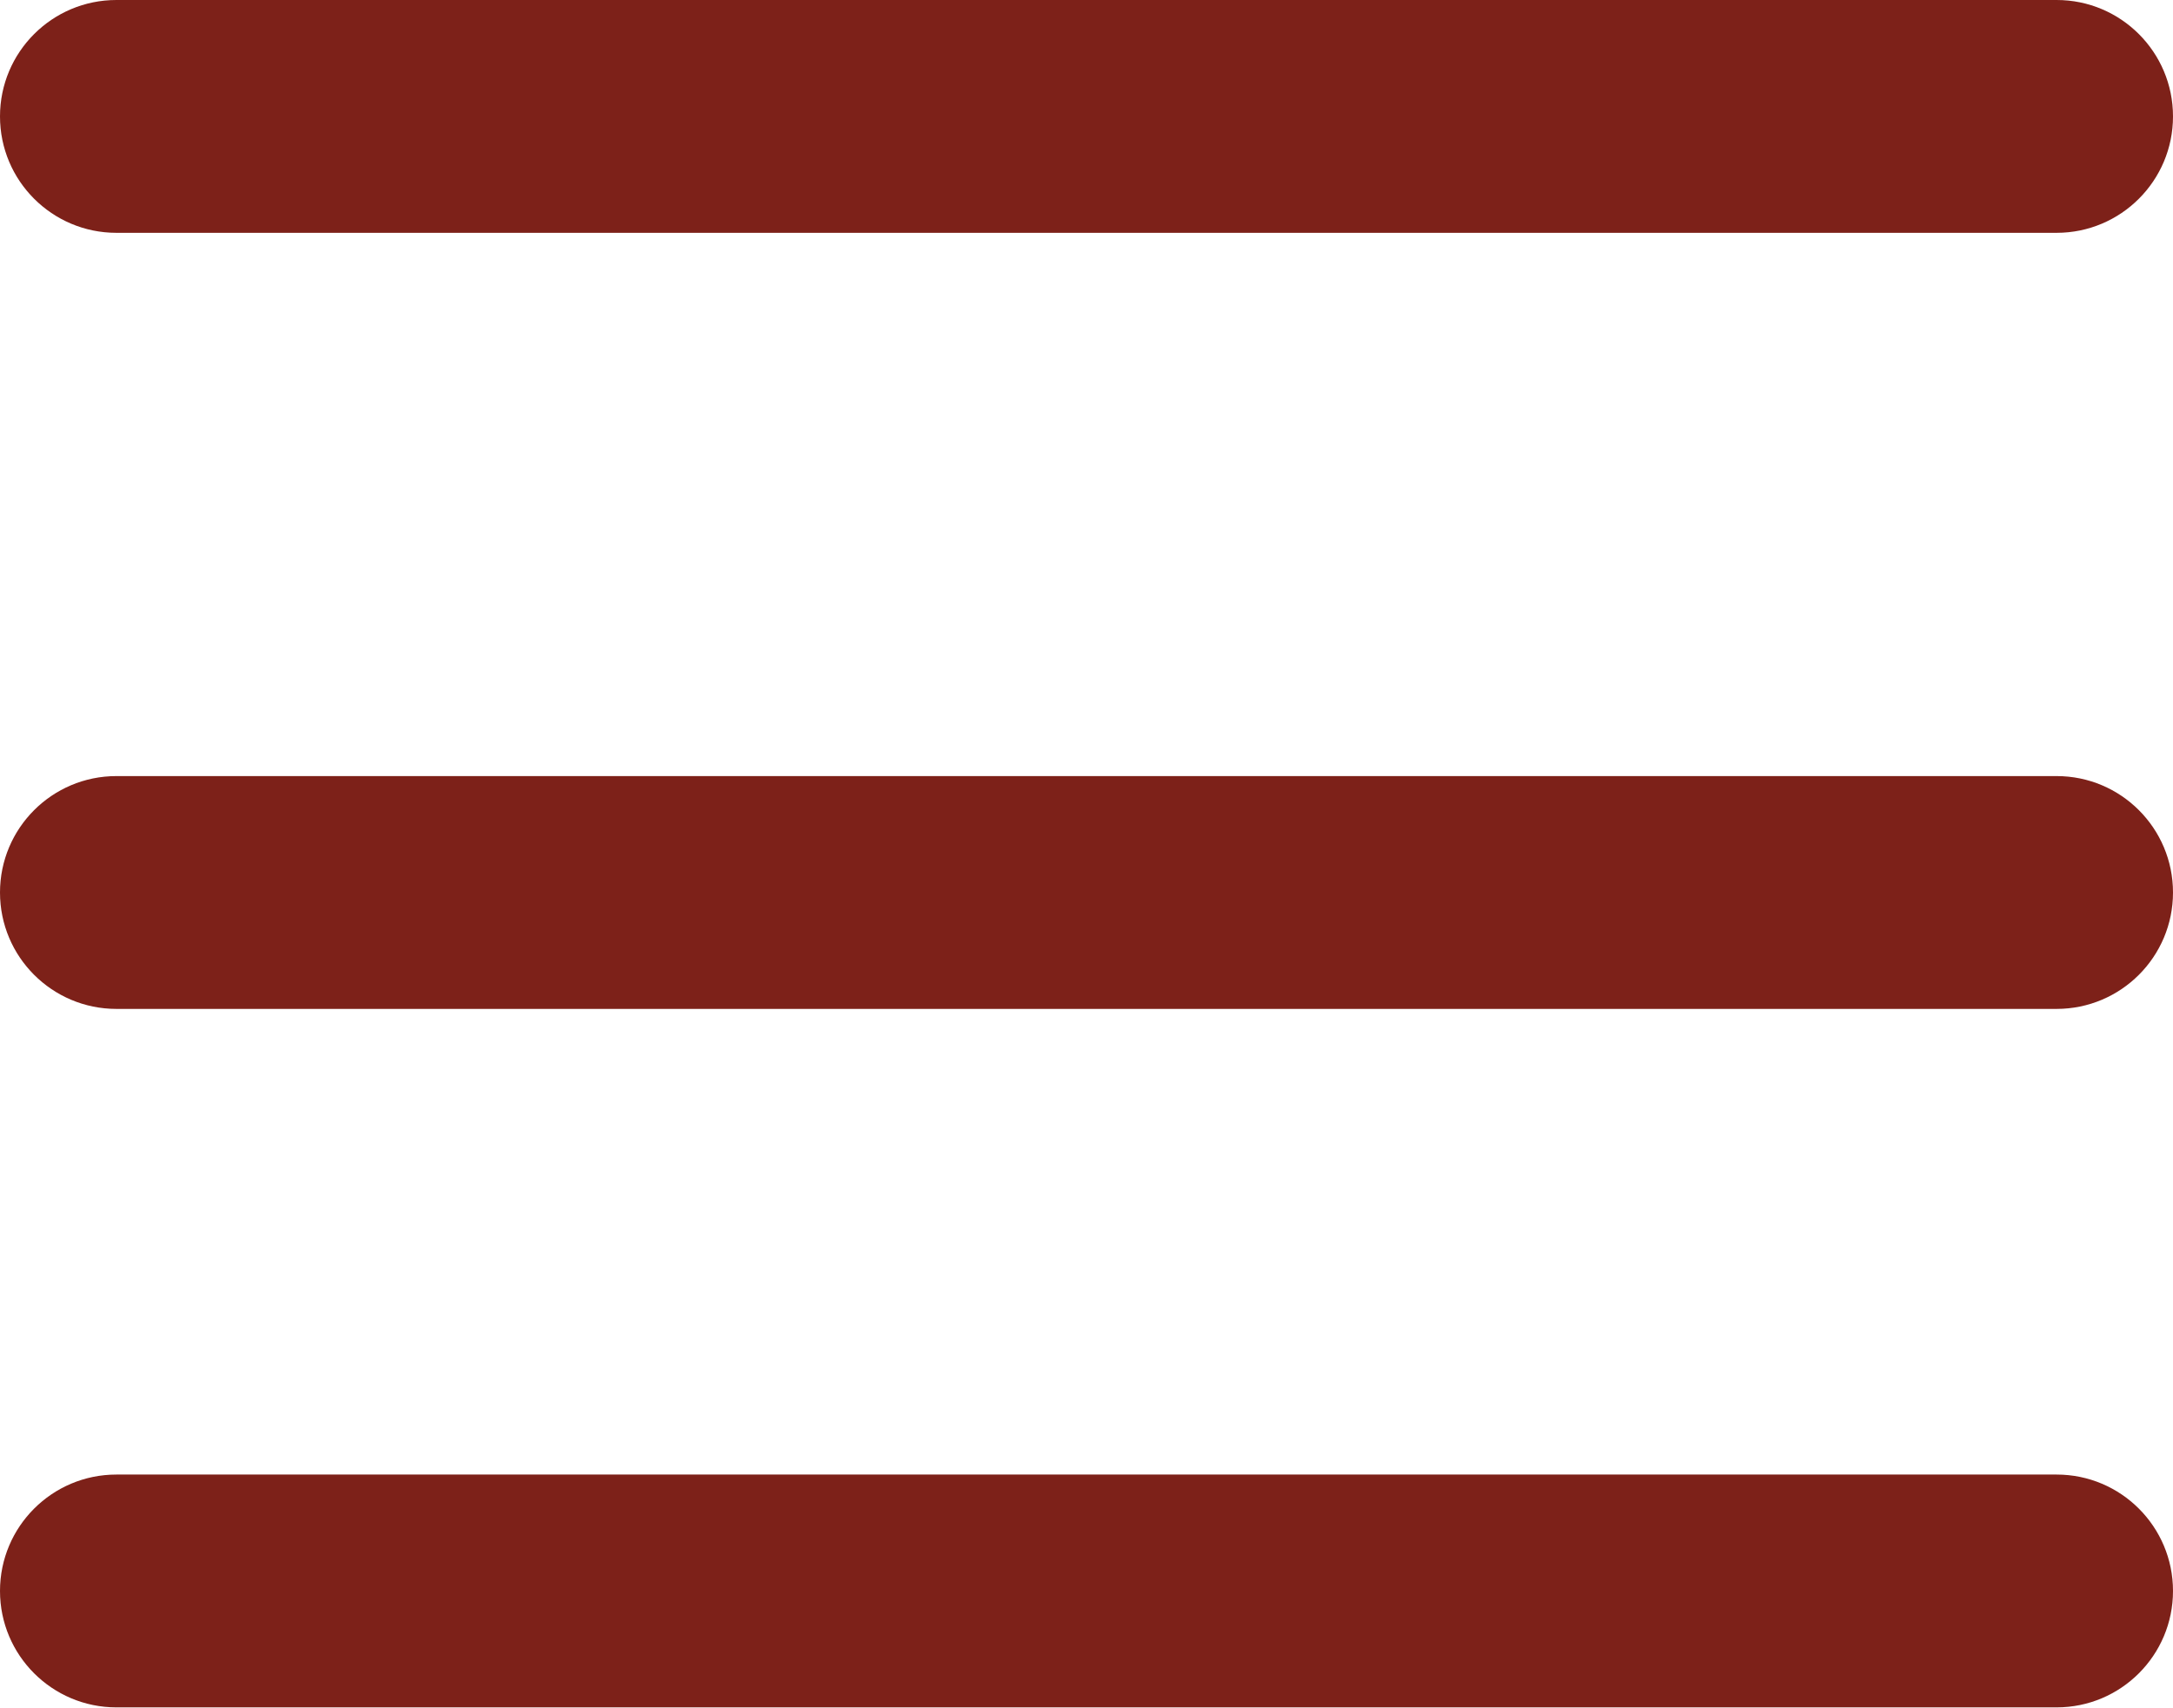
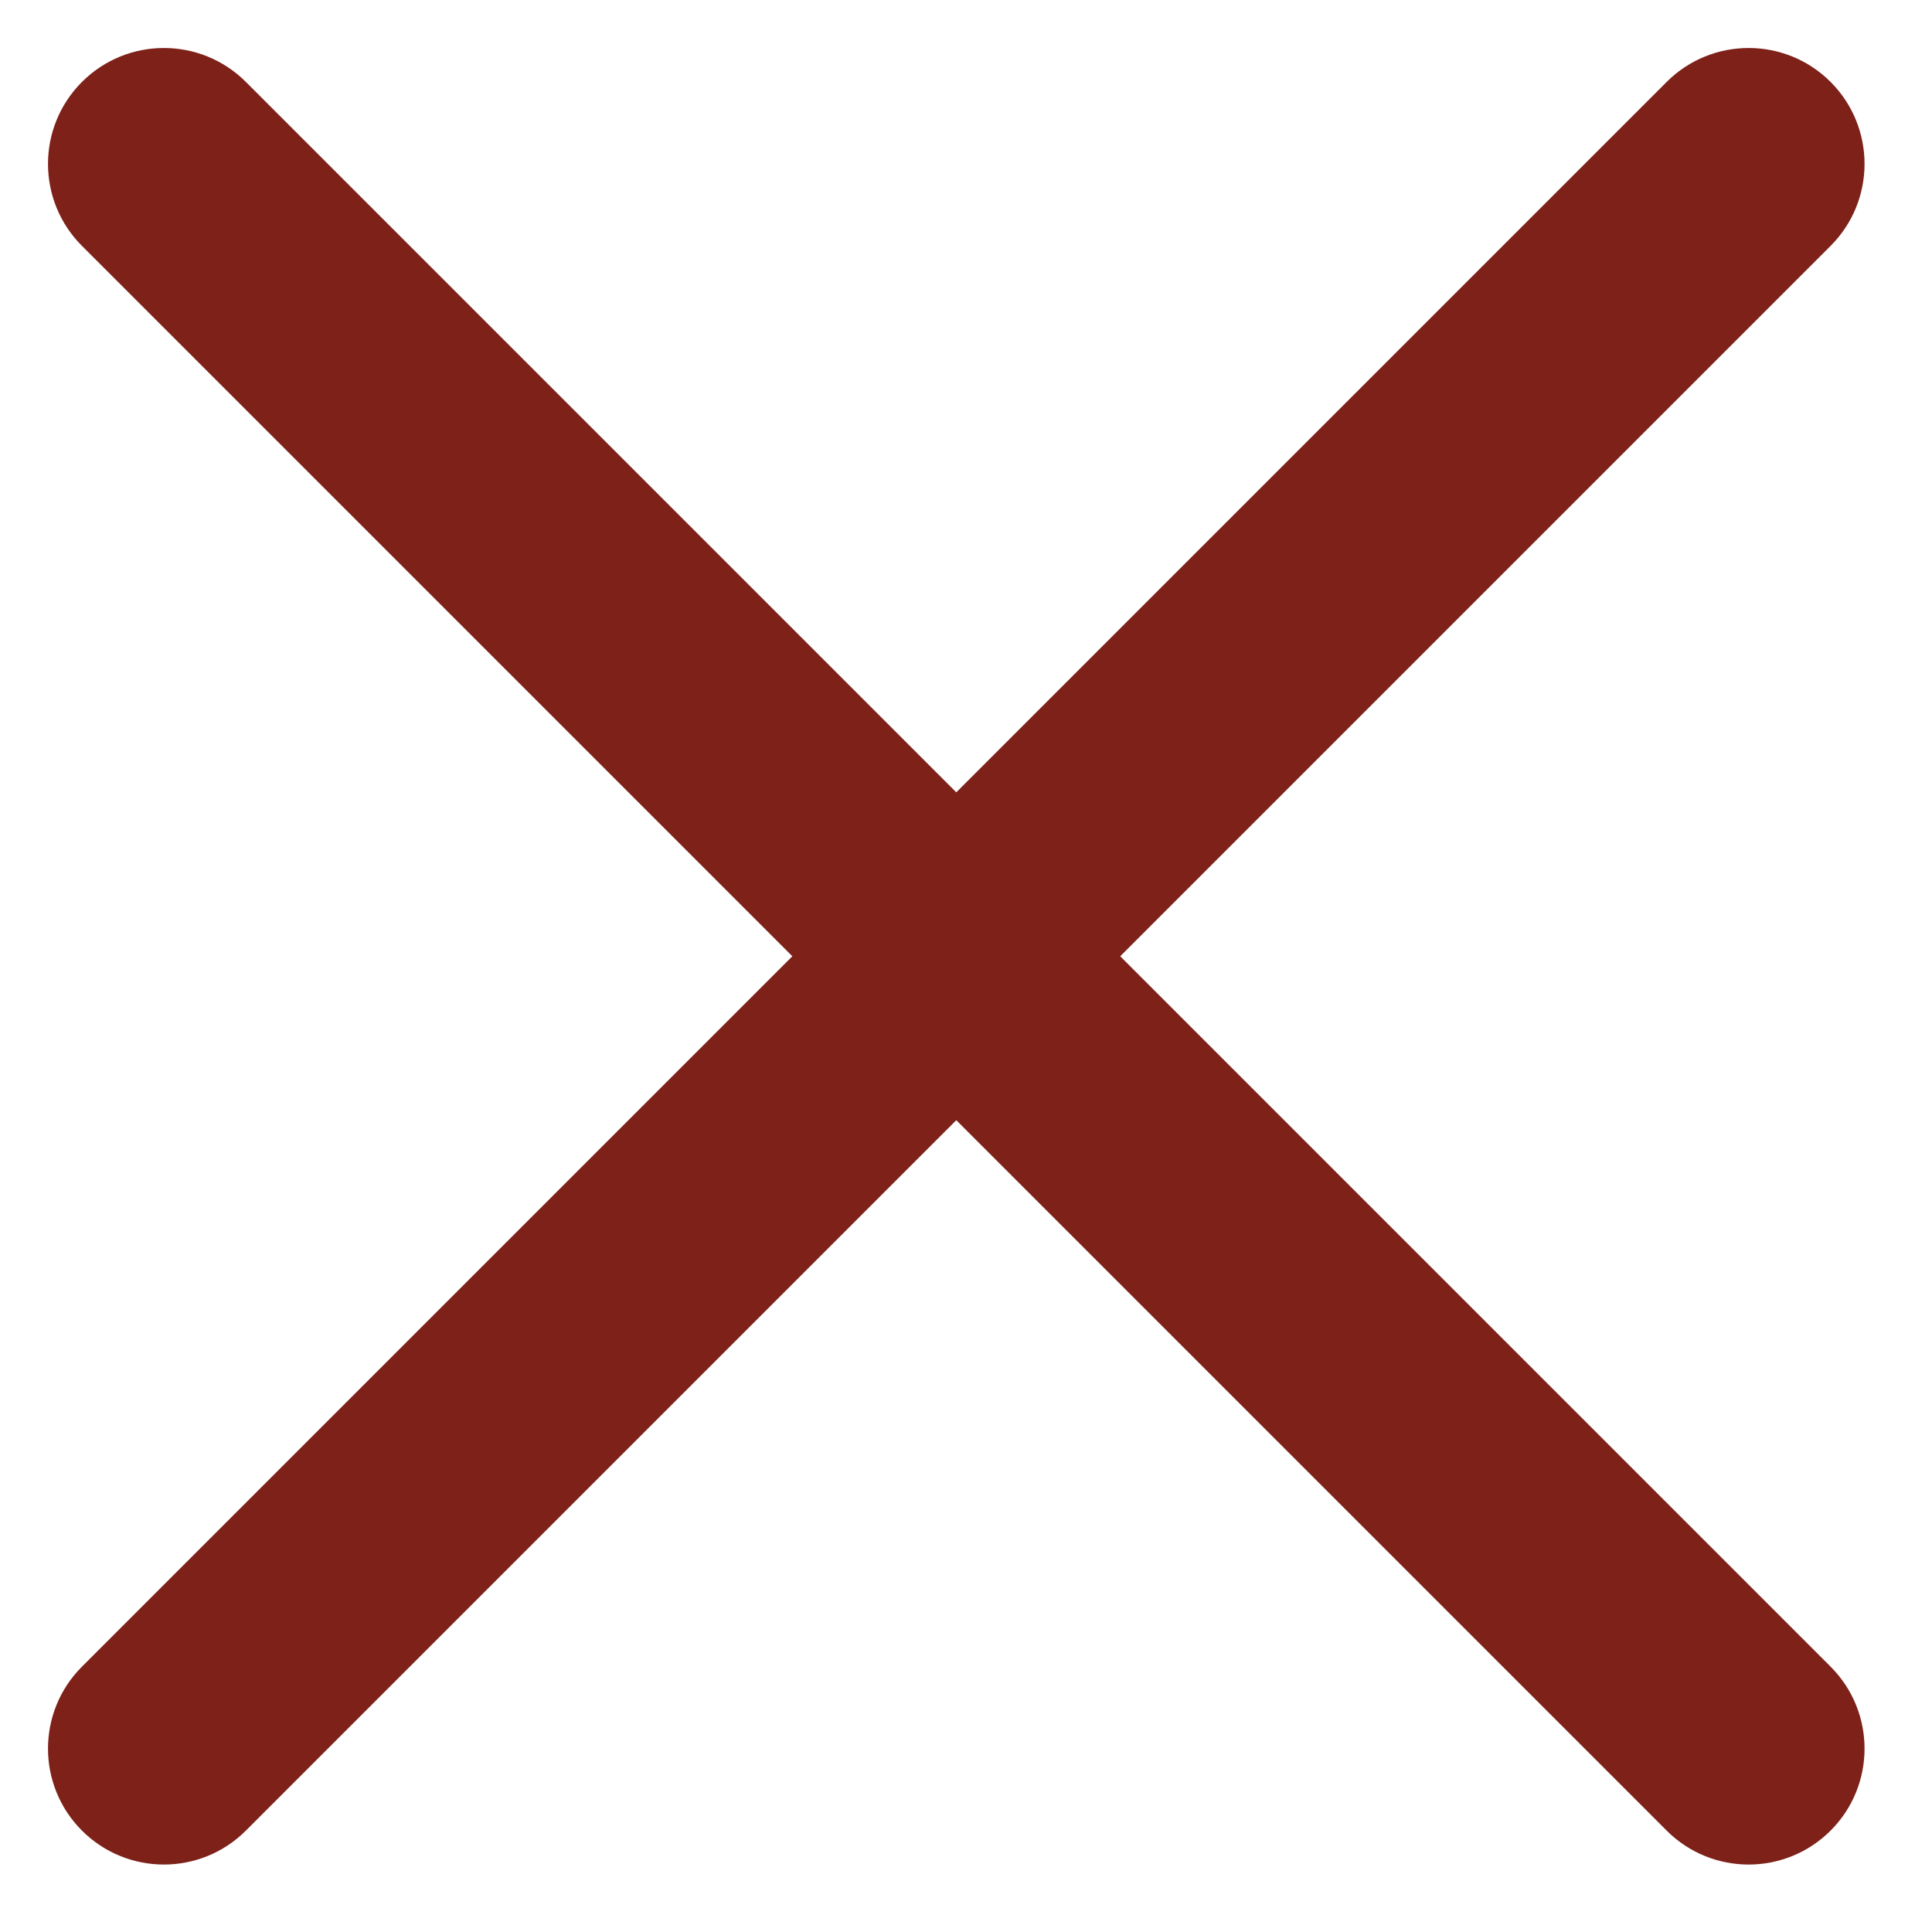
- <svg xmlns="http://www.w3.org/2000/svg" width="28" height="22" viewBox="0 0 28 22" fill="none">
-   <rect width="28" height="3" rx="1.5" fill="#7D2119" />
-   <rect y="19" width="28" height="3" rx="1.5" fill="#7D2119" />
-   <rect y="10" width="28" height="3" rx="1.5" fill="#7D2119" />
+ <svg xmlns="http://www.w3.org/2000/svg" width="25" height="25" viewBox="0 0 25 25" fill="none">
+   <rect y="22.627" width="32" height="3" rx="1.5" transform="rotate(-45 0 22.6274)" fill="#7D2119" />
+   <rect x="2.121" width="32" height="3" rx="1.5" transform="rotate(45 2.12134 0)" fill="#7D2119" />
</svg>
